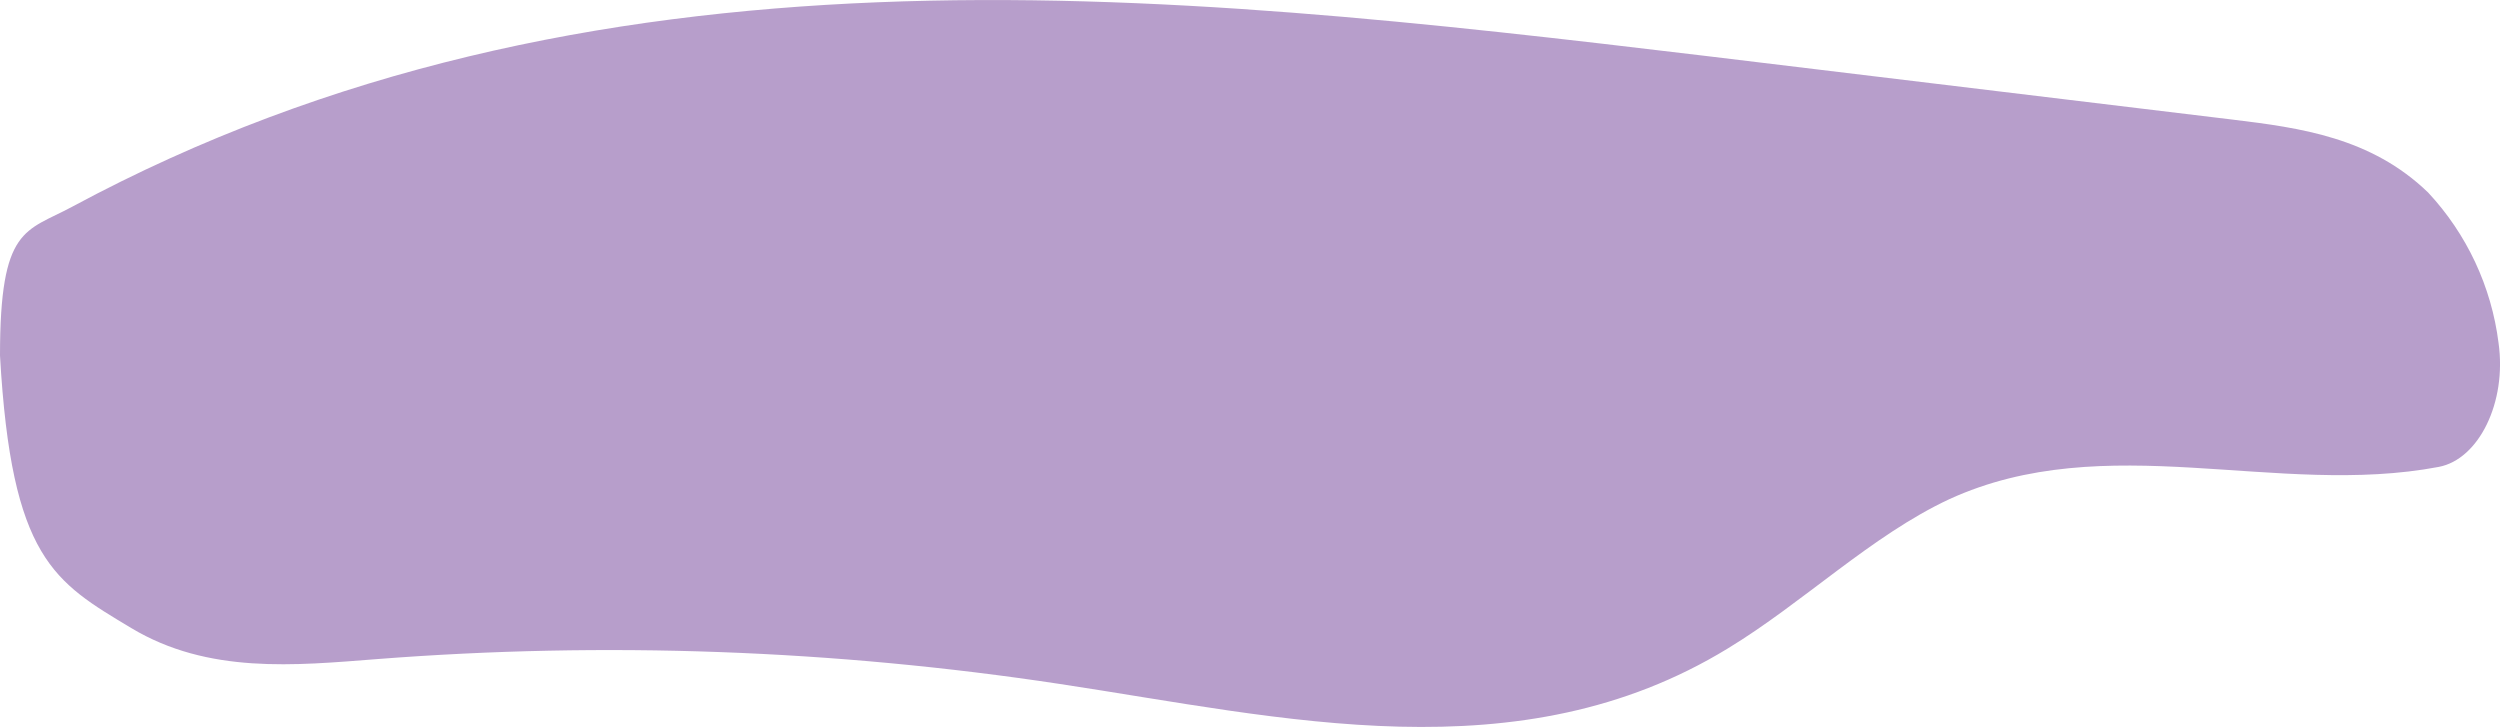
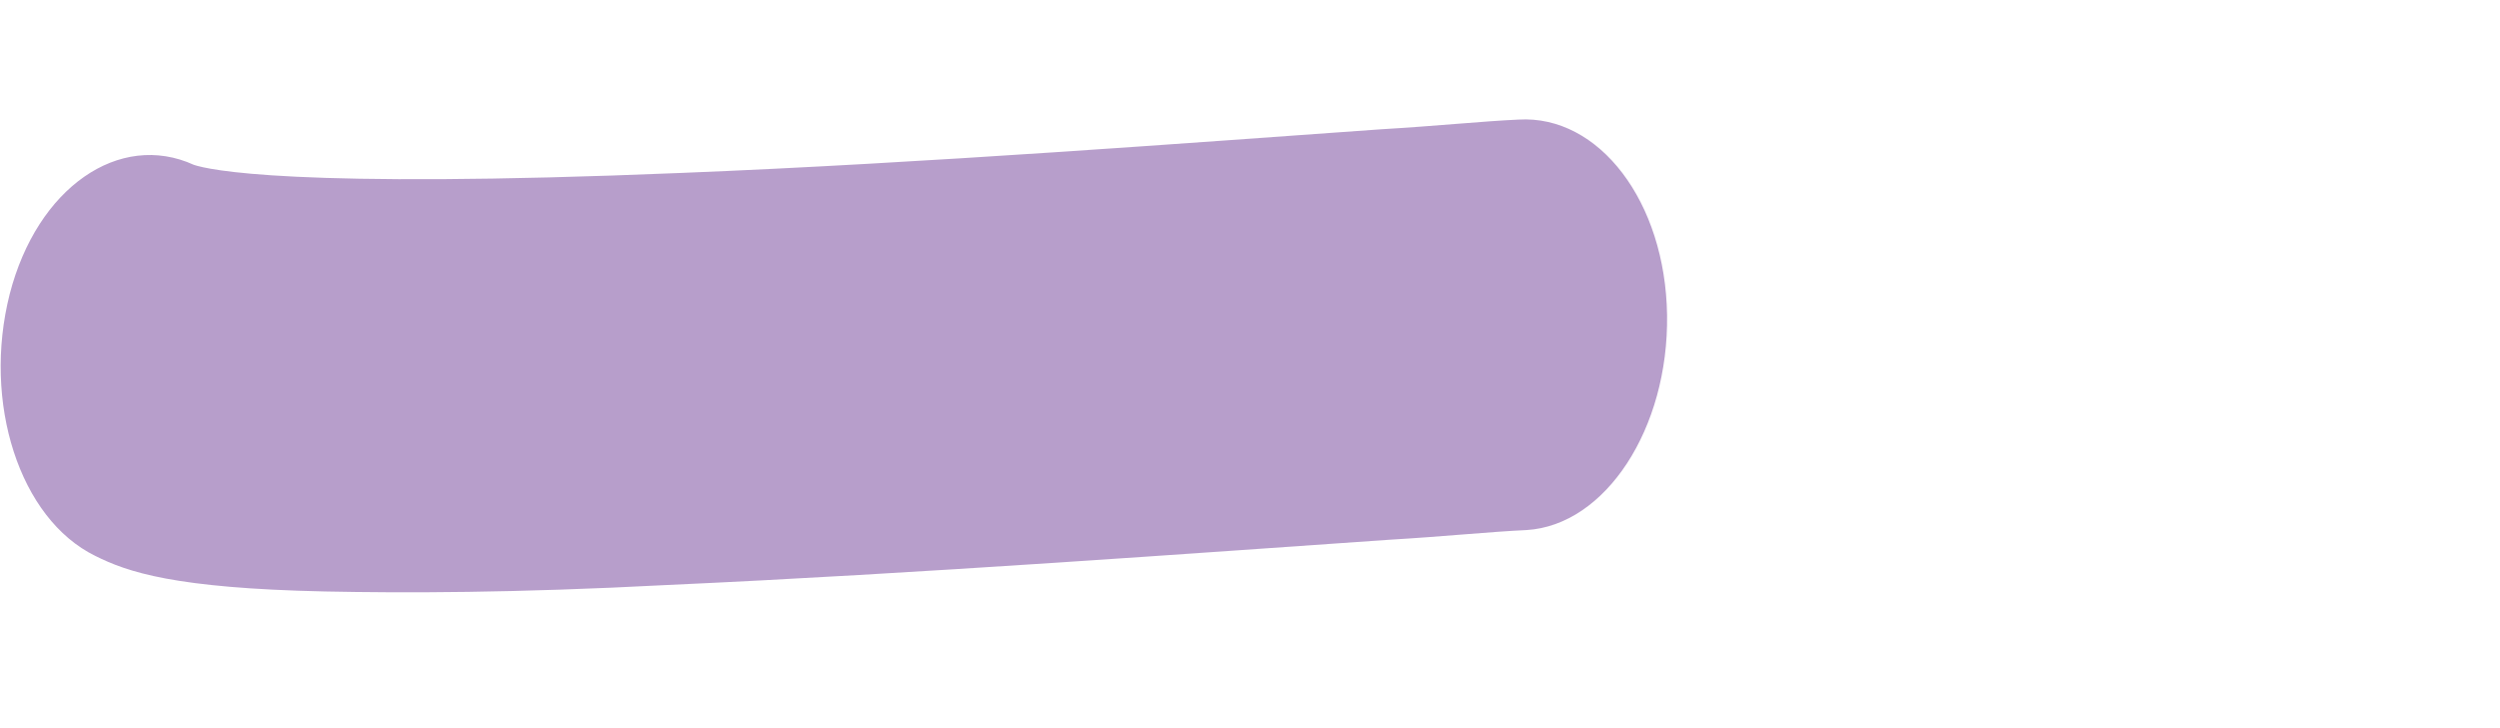
- <svg xmlns="http://www.w3.org/2000/svg" viewBox="0 0 154.69 44.96">
-   <g id="Calque_1" data-name="Calque 1">
-     <path d="M0,22C.71,34.59,3.36,36,8.12,38.86s10.11,2.32,15.24,1.92a185.86,185.86,0,0,1,42.21,1.54C79.44,44.42,94,48,106.9,40.13c4.65-2.82,8.91-7,13.71-9.24,9.7-4.44,20.27-.1,30.29-2,2.48-.47,4.22-4,3.7-7.67a16.7,16.7,0,0,0-4.36-9.31c-3.53-3.41-7.91-4-12.1-4.51L105.53,3.46C71.62-.6,36.48-4.44,4.47,12.79,1.58,14.35,0,14,0,22" style="fill:#b79ecb" />
-   </g>
+ <svg xmlns="http://www.w3.org/2000/svg" version="1.1" id="Layer_1" x="0px" y="0px" viewBox="0 0 154.7 45" style="enable-background:new 0 0 154.7 45;" xml:space="preserve">
+   <style type="text/css">
+ 	.st0{fill:#B79ECB;}
+ </style>
+   <path class="st0" d="M20.1,36.6c-9.3-0.2-12.2-1.2-14.2-2.2c-4.7-2.3-7-9.5-5.3-16.2c1.7-6.6,6.8-10.1,11.4-8  c0.9,0.3,6,1.5,30.2,0.5c15-0.6,32-1.9,43.3-2.7c3.4-0.2,6.3-0.5,8.5-0.6c5-0.3,9.1,5.1,9.2,12.1c0.1,7-3.8,13-8.7,13.3  c-2.2,0.1-5.1,0.4-8.5,0.6c-11.6,0.8-29.2,2.1-44.7,2.8C31.8,36.7,25,36.7,20.1,36.6z M12,10.4C12,10.4,12,10.4,12,10.4  C12,10.4,12,10.4,12,10.4z" />
</svg>
